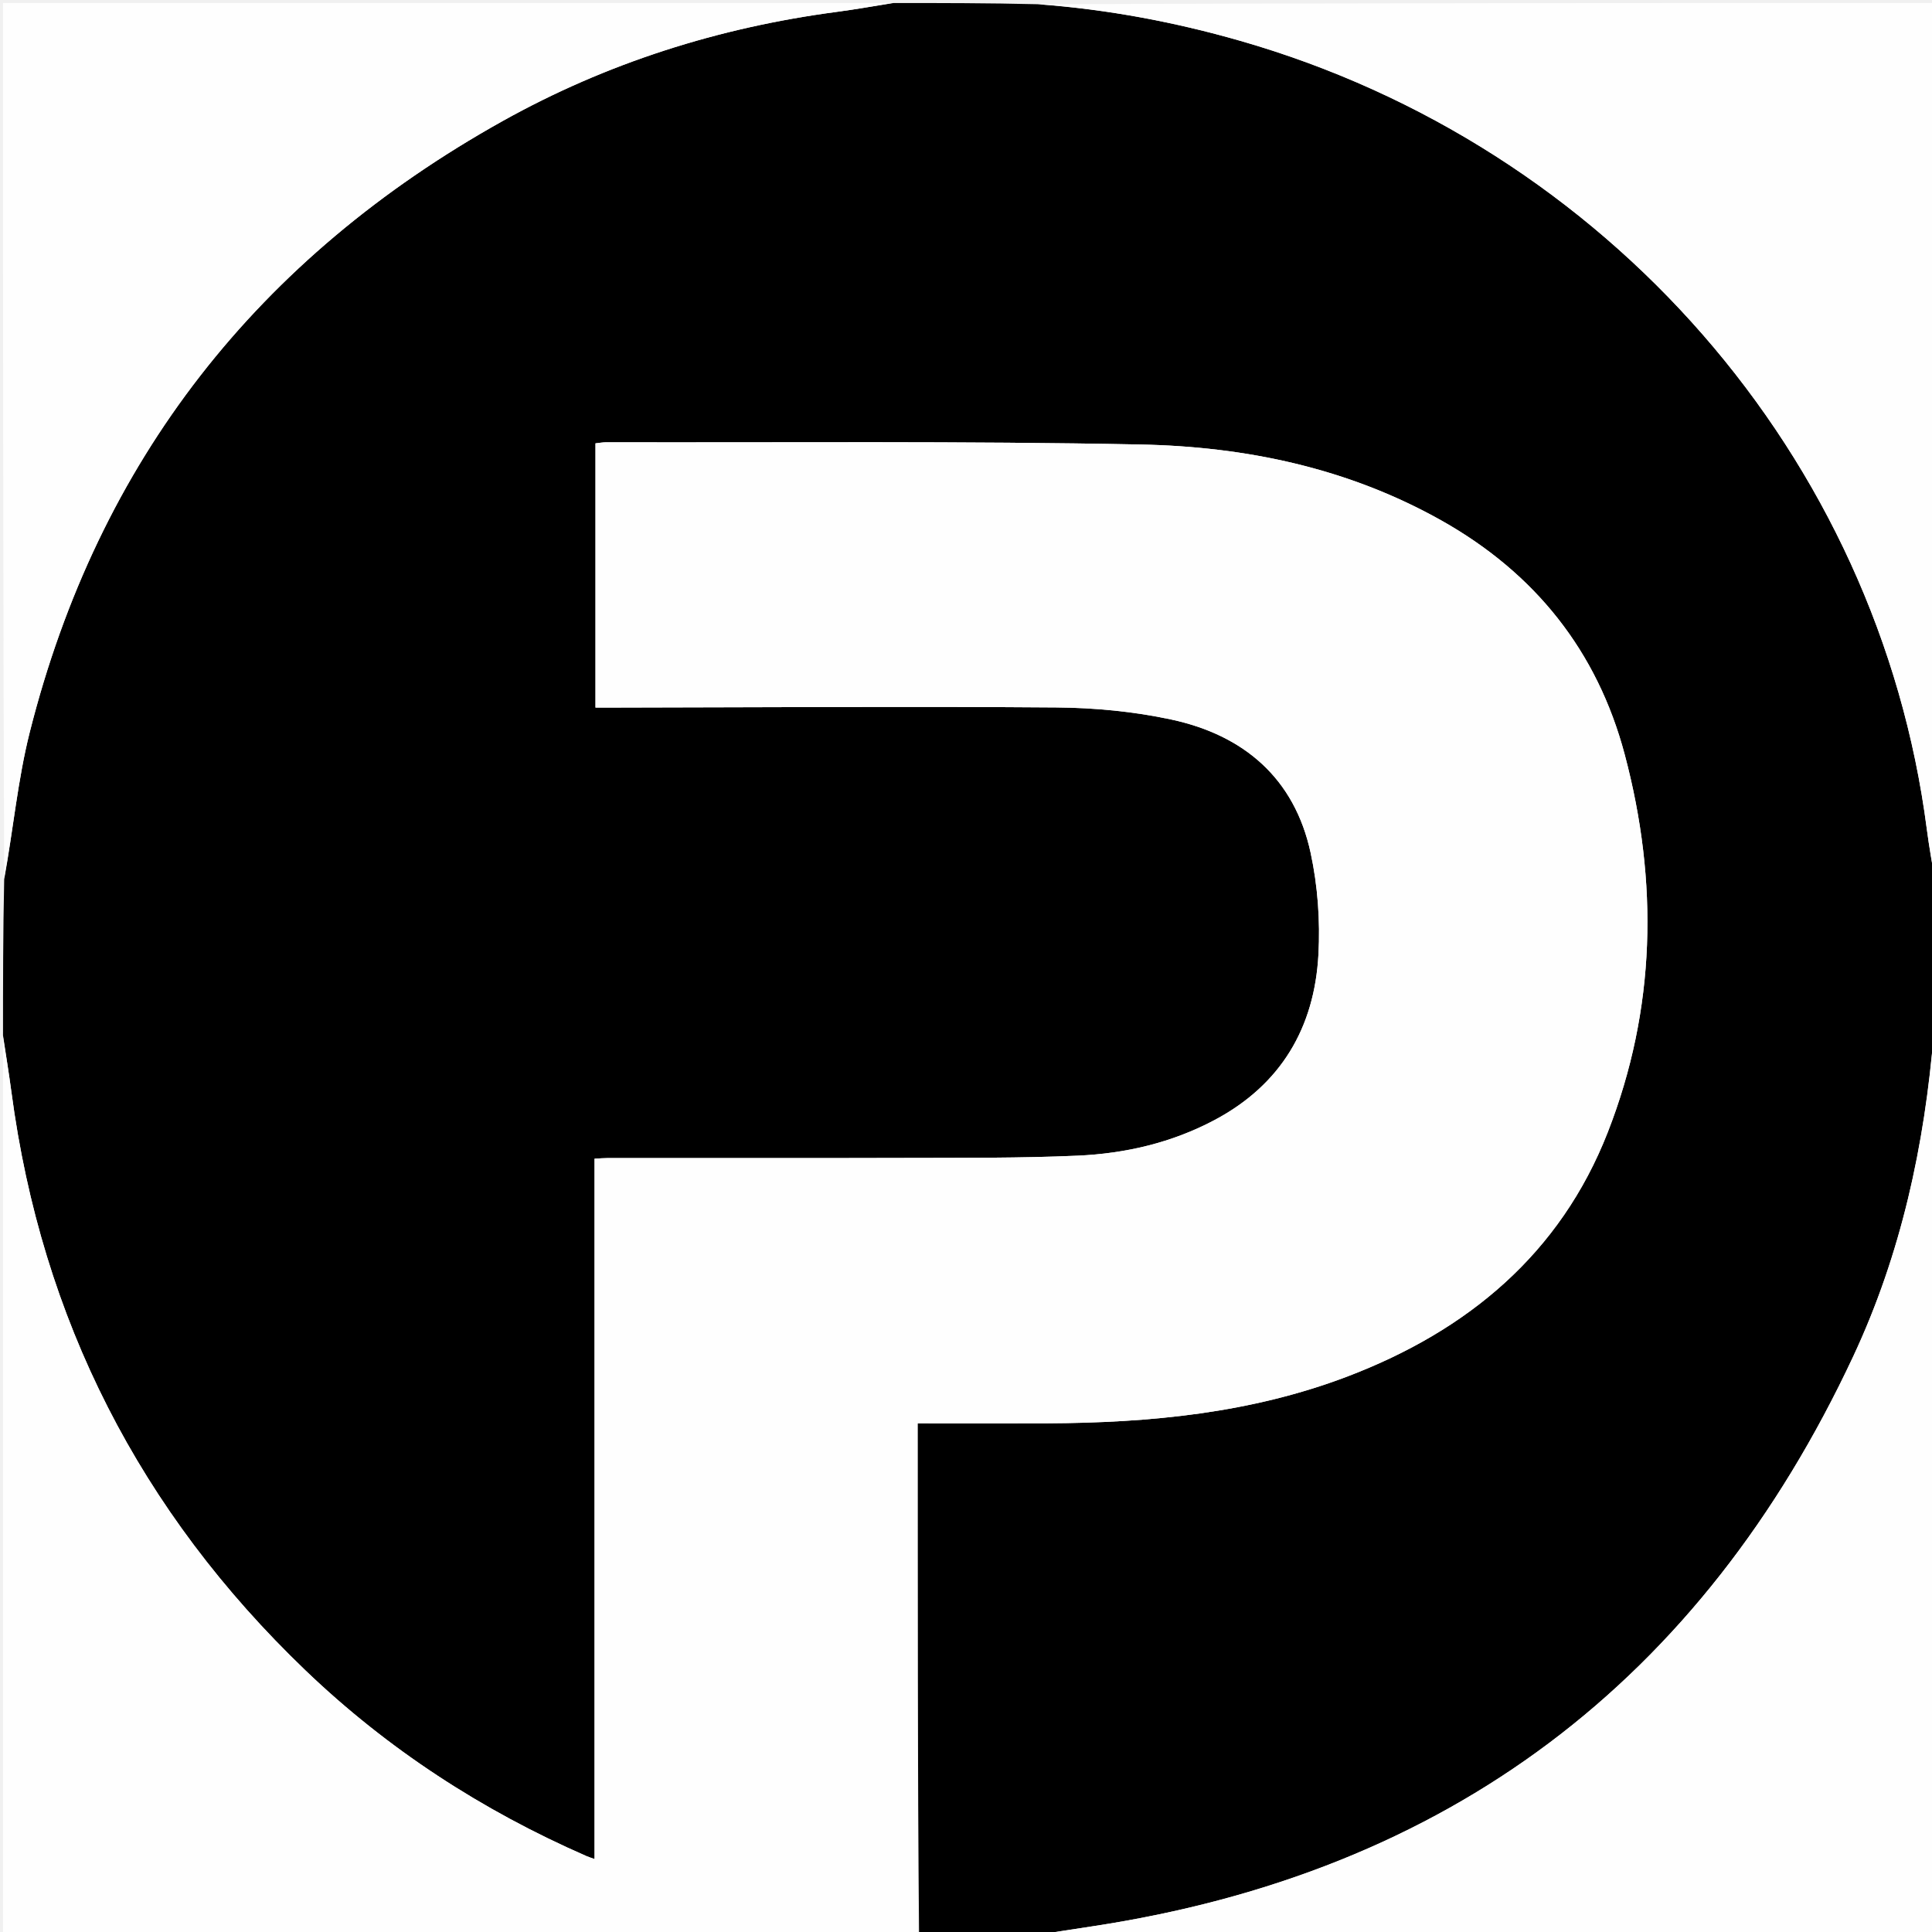
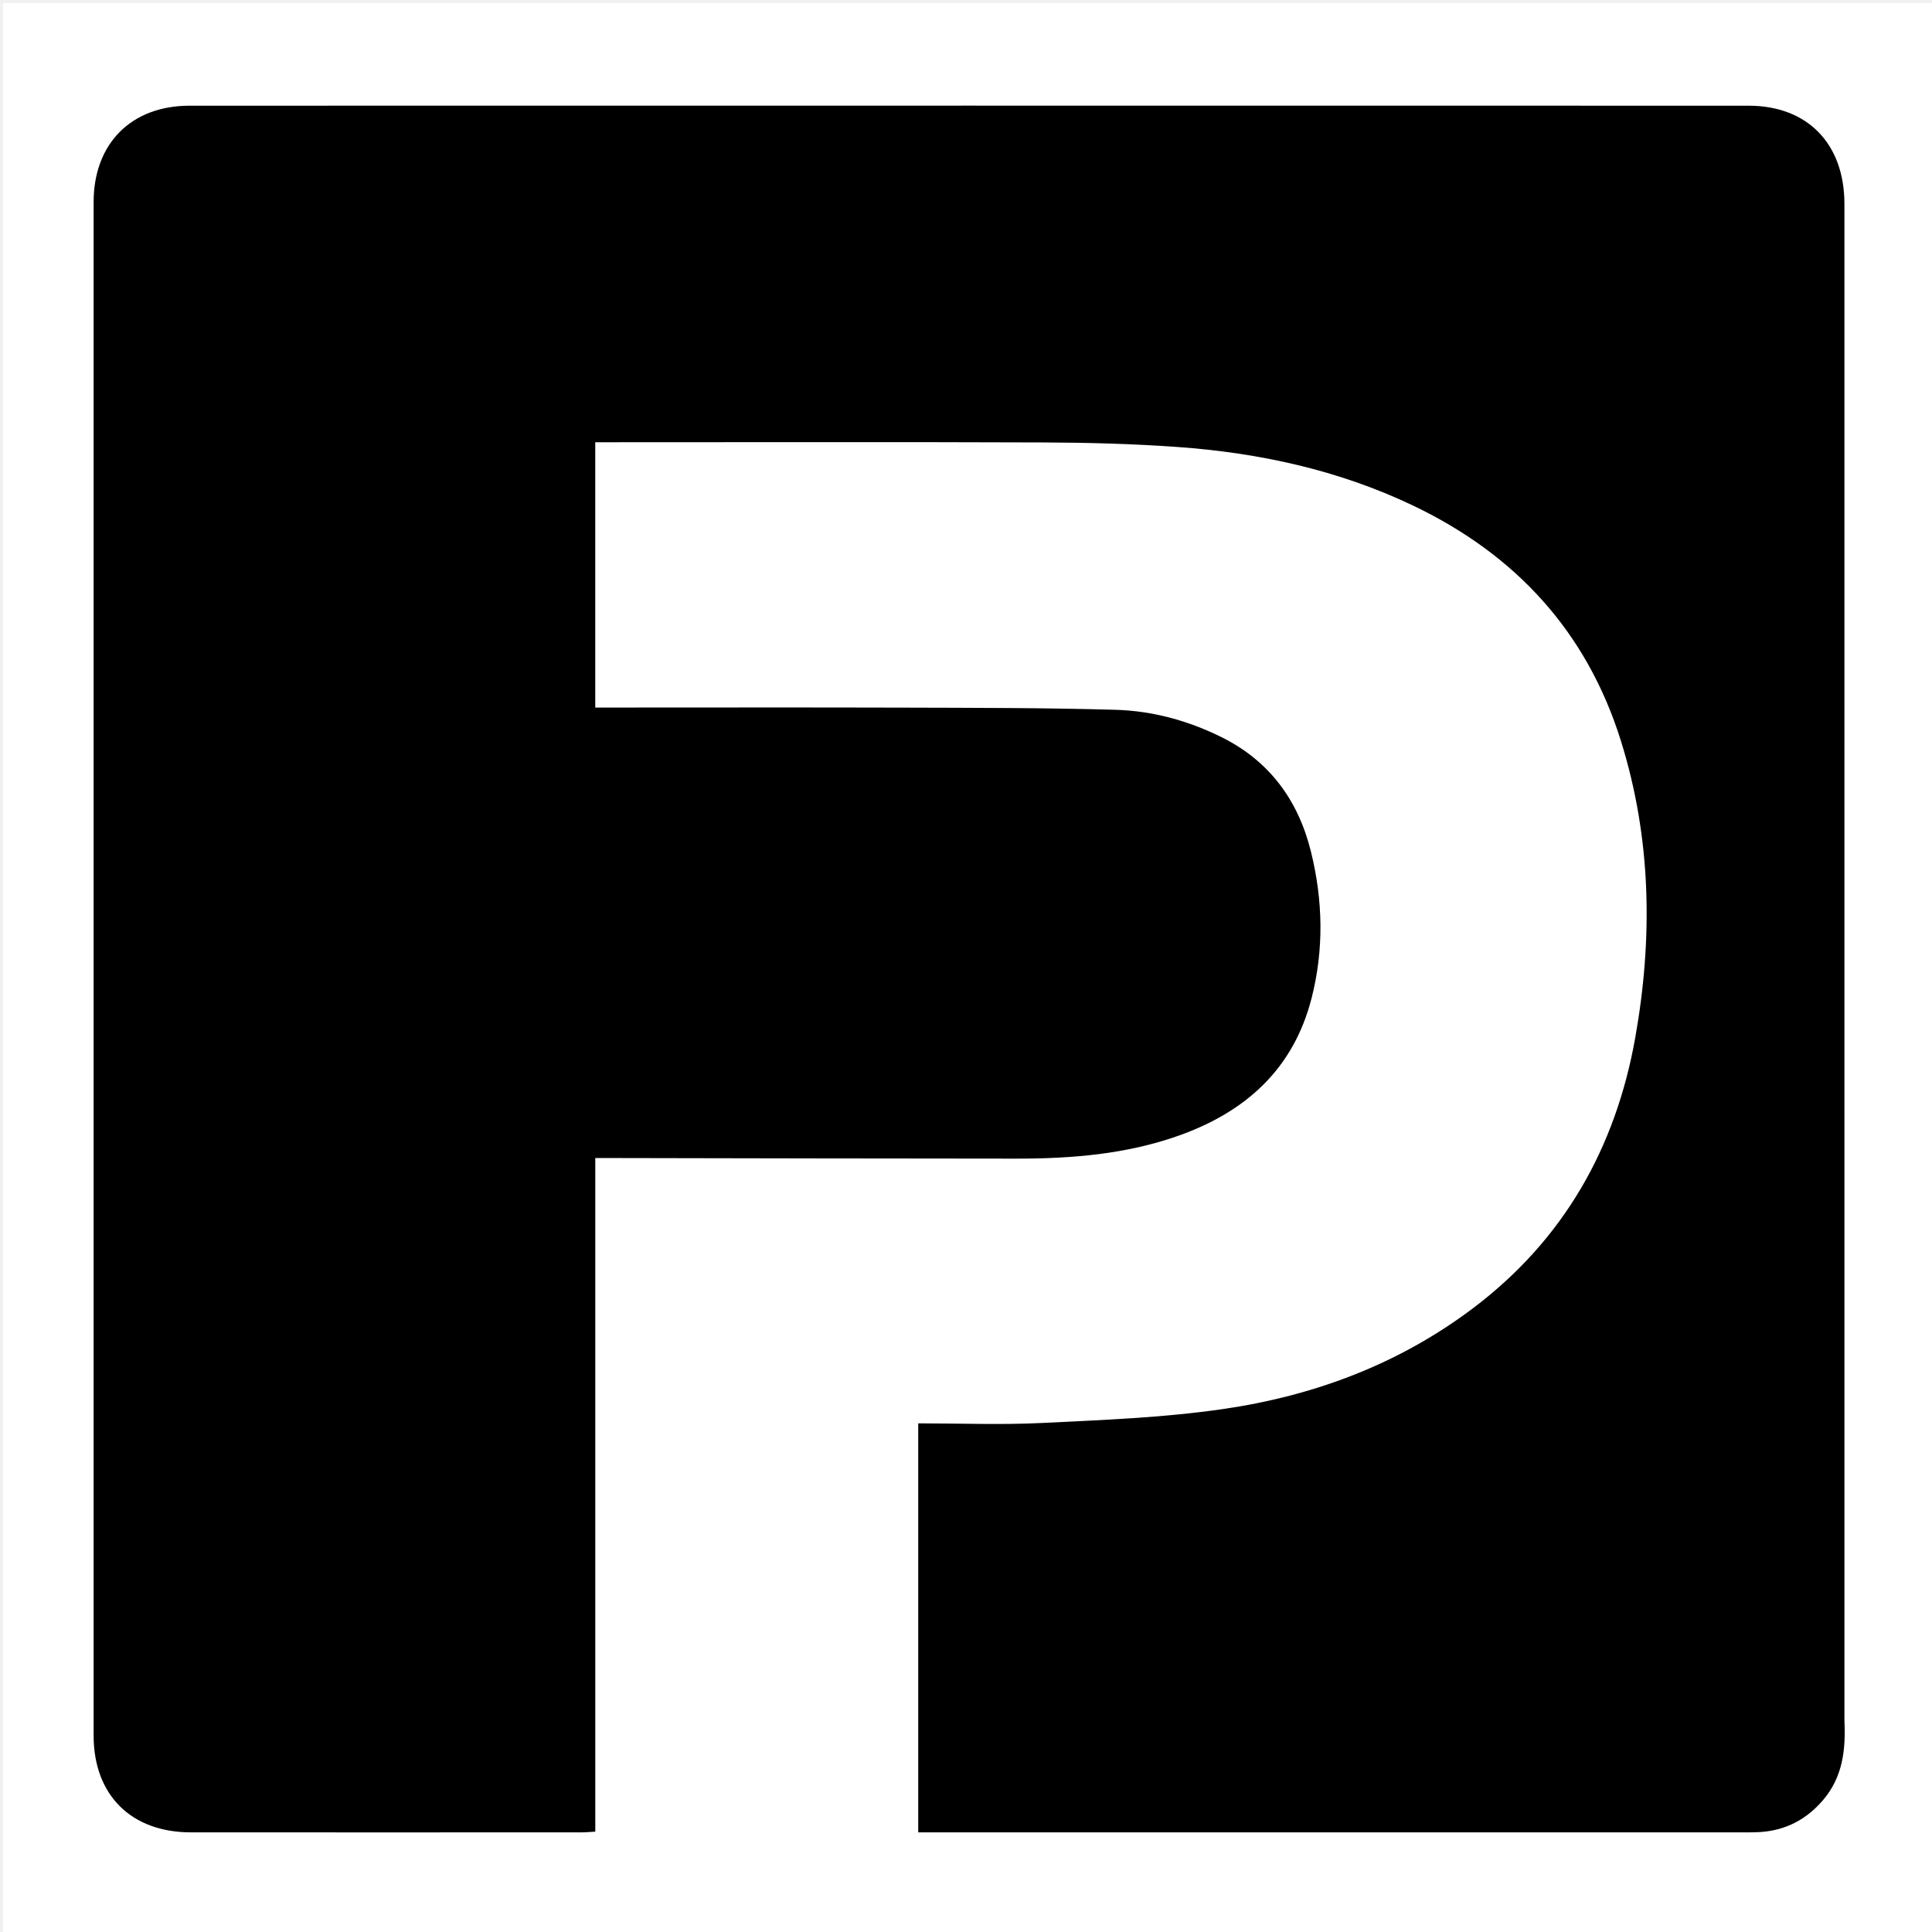
<svg xmlns="http://www.w3.org/2000/svg" version="1.1" id="Layer_1" x="0px" y="0px" width="640" height="640" viewBox="0 0 640 640" enable-background="new 0 0 640 640" xml:space="preserve">
-   <path fill="#000000" opacity="1" stroke="none" d=" M343,641   C330.312,641 317.625,641 304.454,640.531   C303.972,583.939 303.972,527.815 303.972,471.506   C318.638,471.506 332.796,471.564 346.954,471.495   C380.928,471.329 414.467,468.15 446.524,455.911   C486.236,440.749 516.855,415.31 532.601,375.054   C548.564,334.244 549.406,292.136 538.223,249.993   C529.12,215.687 508.505,189.864 477.503,172.428   C446.569,155.032 412.705,147.955 377.873,147.252   C318.897,146.062 259.884,146.649 200.887,146.51   C199.641,146.507 198.395,146.749 197.26,146.865   C197.26,176.22 197.26,205.171 197.26,234.391   C199.478,234.391 201.454,234.394 203.43,234.391   C252.251,234.317 301.074,233.973 349.892,234.351   C362.619,234.45 375.57,235.679 387.997,238.35   C412.041,243.519 428.825,257.815 434.162,282.51   C436.523,293.433 437.356,305.015 436.75,316.181   C435.434,340.417 424.364,359.29 402.426,370.979   C388.207,378.554 372.805,382.128 356.931,382.832   C337.981,383.671 318.981,383.524 300.002,383.581   C267.17,383.681 234.337,383.607 201.504,383.618   C200.085,383.618 198.667,383.747 196.948,383.831   C196.948,461.319 196.948,538.399 196.948,615.83   C195.794,615.413 195.026,615.184 194.297,614.866   C159.666,599.733 128.383,579.421 101.112,553.267   C46.447,500.842 13.782,437.098 3.8,361.88   C2.963,355.574 1.938,349.293 1,343   C1,325.979 1,308.958 1.39,291.327   C4.406,274.656 5.881,258.306 9.846,242.583   C32.577,152.452 85.535,85.318 166.427,40.138   C200.925,20.87 238.059,9.111 277.257,3.924   C283.524,3.095 289.753,1.982 296,1   C311.688,1 327.375,1 343.69,1.402   C366.956,3.115 389.104,7.287 410.861,13.528   C532.092,48.303 622.308,151.174 638.286,274.681   C639.036,280.474 640.089,286.228 641,292   C641,308.354 641,324.708 640.628,341.737   C637.571,379.535 629.717,415.523 613.929,449.276   C563.554,556.974 479.624,620.265 361.811,638.128   C355.54,639.078 349.27,640.042 343,641  z" />
-   <path fill="#FEFEFE" opacity="1" stroke="none" d=" M1,343.469   C1.938,349.293 2.963,355.574 3.8,361.88   C13.782,437.098 46.447,500.842 101.112,553.267   C128.383,579.421 159.666,599.733 194.297,614.866   C195.026,615.184 195.794,615.413 196.948,615.83   C196.948,538.399 196.948,461.319 196.948,383.831   C198.667,383.747 200.085,383.618 201.504,383.618   C234.337,383.607 267.17,383.681 300.002,383.581   C318.981,383.524 337.981,383.671 356.931,382.832   C372.805,382.128 388.207,378.554 402.426,370.979   C424.364,359.29 435.434,340.417 436.75,316.181   C437.356,305.015 436.523,293.433 434.162,282.51   C428.825,257.815 412.041,243.519 387.997,238.35   C375.57,235.679 362.619,234.45 349.892,234.351   C301.074,233.973 252.251,234.317 203.43,234.391   C201.454,234.394 199.478,234.391 197.26,234.391   C197.26,205.171 197.26,176.22 197.26,146.865   C198.395,146.749 199.641,146.507 200.887,146.51   C259.884,146.649 318.897,146.062 377.873,147.252   C412.705,147.955 446.569,155.032 477.503,172.428   C508.505,189.864 529.12,215.687 538.223,249.993   C549.406,292.136 548.564,334.244 532.601,375.054   C516.855,415.31 486.236,440.749 446.524,455.911   C414.467,468.15 380.928,471.329 346.954,471.495   C332.796,471.564 318.638,471.506 303.972,471.506   C303.972,527.815 303.972,583.939 303.986,640.531   C203.074,641 102.147,641 1,641   C1,541.979 1,442.958 1,343.469  z" />
-   <path fill="#FEFEFE" opacity="1" stroke="none" d=" M343.469,641   C349.27,640.042 355.54,639.078 361.811,638.128   C479.624,620.265 563.554,556.974 613.929,449.276   C629.717,415.523 637.571,379.535 640.628,342.206   C641,441.594 641,541.187 641,641   C541.979,641 442.958,641 343.469,641  z" />
-   <path fill="#FEFEFE" opacity="1" stroke="none" d=" M641,291.531   C640.089,286.228 639.036,280.474 638.286,274.681   C622.308,151.174 532.092,48.303 410.861,13.528   C389.104,7.287 366.956,3.115 344.158,1.402   C442.926,1 541.853,1 641,1   C641,97.687 641,194.375 641,291.531  z" />
-   <path fill="#FEFEFE" opacity="1" stroke="none" d=" M295.531,1   C289.753,1.982 283.524,3.095 277.257,3.924   C238.059,9.111 200.925,20.87 166.427,40.138   C85.535,85.318 32.577,152.452 9.846,242.583   C5.881,258.306 4.406,274.656 1.39,290.858   C1,194.406 1,97.811 1,1   C99.021,1 197.042,1 295.531,1  z" />
+   <path fill="#FFFFFF" opacity="1" stroke="none" d=" M377,641   C251.333,641 126.167,641 1,641   C1,427.667 1,214.334 1,1   C214.333,1 427.666,1 641,1   C641,214.333 641,427.666 641,641   C553.167,641 465.333,641 377,641  M610.989,569.48   C610.989,402.163 610.994,234.846 610.984,67.529   C610.982,47.625 598.752,35.02 579.251,35.017   C407.1,34.988 234.948,34.989 62.797,35.016   C43.45,35.019 31.017,47.574 31.015,66.967   C31.002,236.285 31.003,405.603 31.015,574.921   C31.016,594.598 43.425,606.973 63.201,606.989   C106.364,607.024 149.526,607.002 192.689,606.99   C194.111,606.99 195.533,606.845 197.194,606.755   C197.194,532.182 197.194,458.063 197.194,383.609   C199.256,383.609 201.053,383.607 202.85,383.61   C247.501,383.683 292.152,383.806 336.803,383.809   C355.015,383.81 373.064,382.365 390.417,376.208   C412.662,368.314 428.497,354.121 434.491,330.598   C438.598,314.477 438.243,298.25 434.277,282.159   C430.076,265.114 420.51,252.044 404.571,244.156   C393.557,238.706 381.752,235.485 369.548,235.134   C346.417,234.469 323.264,234.487 300.119,234.416   C267.122,234.316 234.125,234.391 201.128,234.39   C199.863,234.39 198.599,234.39 197.18,234.39   C197.18,204.914 197.18,175.963 197.18,146.493   C199.094,146.493 200.888,146.493 202.682,146.493   C250.345,146.493 298.007,146.379 345.669,146.561   C360.483,146.617 375.327,147.011 390.098,148.07   C417.157,150.009 443.423,155.711 468.053,167.454   C502.028,183.653 525.649,209.238 536.959,245.448   C547.054,277.771 547.569,310.747 541.693,343.784   C535.213,380.216 518.021,410.602 488.178,433.199   C463.468,451.908 435.204,462.43 404.901,466.804   C385.191,469.65 365.142,470.395 345.21,471.379   C331.624,472.049 317.979,471.507 304.176,471.507   C304.176,516.807 304.176,561.719 304.176,607   C305.679,607 306.972,607 308.265,607   C398.424,607 488.583,607 578.741,606.995   C580.24,606.995 581.743,606.983 583.238,606.877   C591.643,606.285 598.468,602.685 603.939,596.261   C610.353,588.731 611.465,579.838 610.989,569.48  z" />
+   <path fill="#000000" opacity="1" stroke="none" d=" M610.989,569.975   C611.465,579.838 610.353,588.731 603.939,596.261   C598.468,602.685 591.643,606.285 583.238,606.877   C581.743,606.983 580.24,606.995 578.741,606.995   C488.583,607 398.424,607 308.265,607   C306.972,607 305.679,607 304.176,607   C304.176,561.719 304.176,516.807 304.176,471.507   C317.979,471.507 331.624,472.049 345.21,471.379   C365.142,470.395 385.191,469.65 404.901,466.804   C435.204,462.43 463.468,451.908 488.178,433.199   C518.021,410.602 535.213,380.216 541.693,343.784   C547.569,310.747 547.054,277.771 536.959,245.448   C525.649,209.238 502.028,183.653 468.053,167.454   C443.423,155.711 417.157,150.009 390.098,148.07   C375.327,147.011 360.483,146.617 345.669,146.561   C298.007,146.379 250.345,146.493 202.682,146.493   C200.888,146.493 199.094,146.493 197.18,146.493   C197.18,175.963 197.18,204.914 197.18,234.39   C198.599,234.39 199.863,234.39 201.128,234.39   C234.125,234.391 267.122,234.316 300.119,234.416   C323.264,234.487 346.417,234.469 369.548,235.134   C381.752,235.485 393.557,238.706 404.571,244.156   C420.51,252.044 430.076,265.114 434.277,282.159   C438.243,298.25 438.598,314.477 434.491,330.598   C428.497,354.121 412.662,368.314 390.417,376.208   C373.064,382.365 355.015,383.81 336.803,383.809   C292.152,383.806 247.501,383.683 202.85,383.61   C201.053,383.607 199.256,383.609 197.194,383.609   C197.194,458.063 197.194,532.182 197.194,606.755   C195.533,606.845 194.111,606.99 192.689,606.99   C149.526,607.002 106.364,607.024 63.201,606.989   C43.425,606.973 31.016,594.598 31.015,574.921   C31.003,405.603 31.002,236.285 31.015,66.967   C31.017,47.574 43.45,35.019 62.797,35.016   C234.948,34.989 407.1,34.988 579.251,35.017   C598.752,35.02 610.982,47.625 610.984,67.529   C610.994,234.846 610.989,402.163 610.989,569.975  z" />
</svg>
